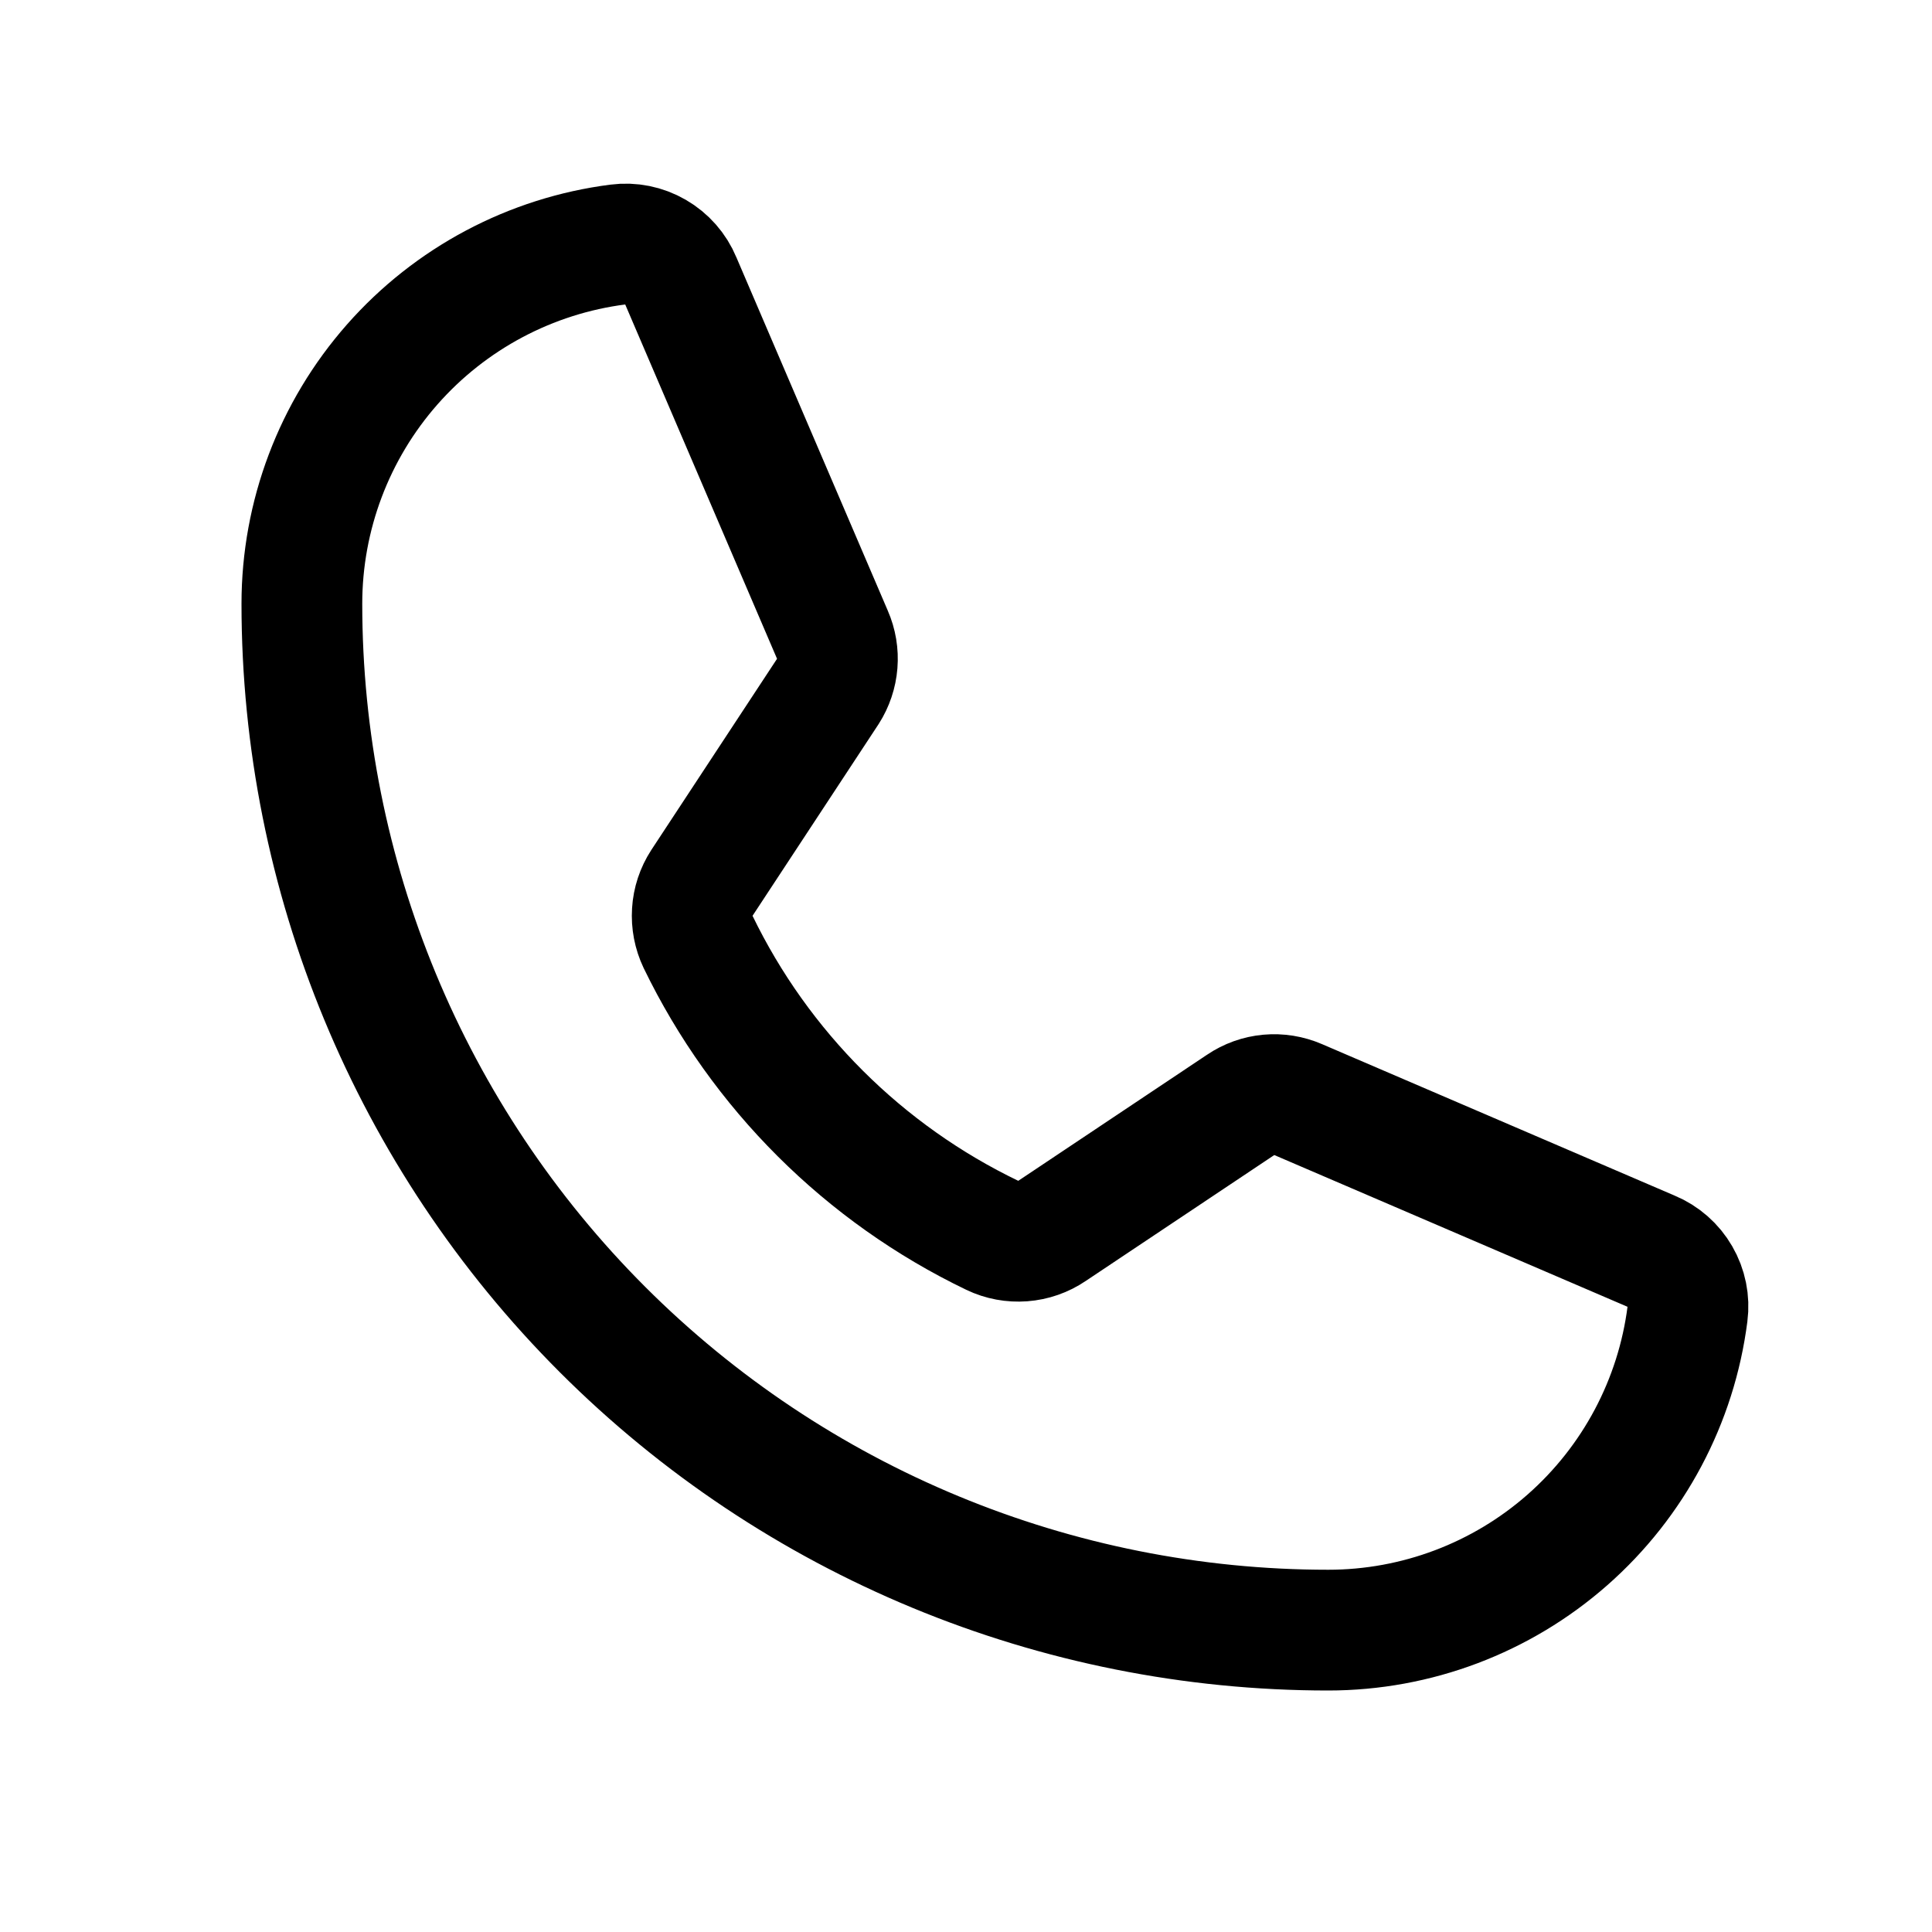
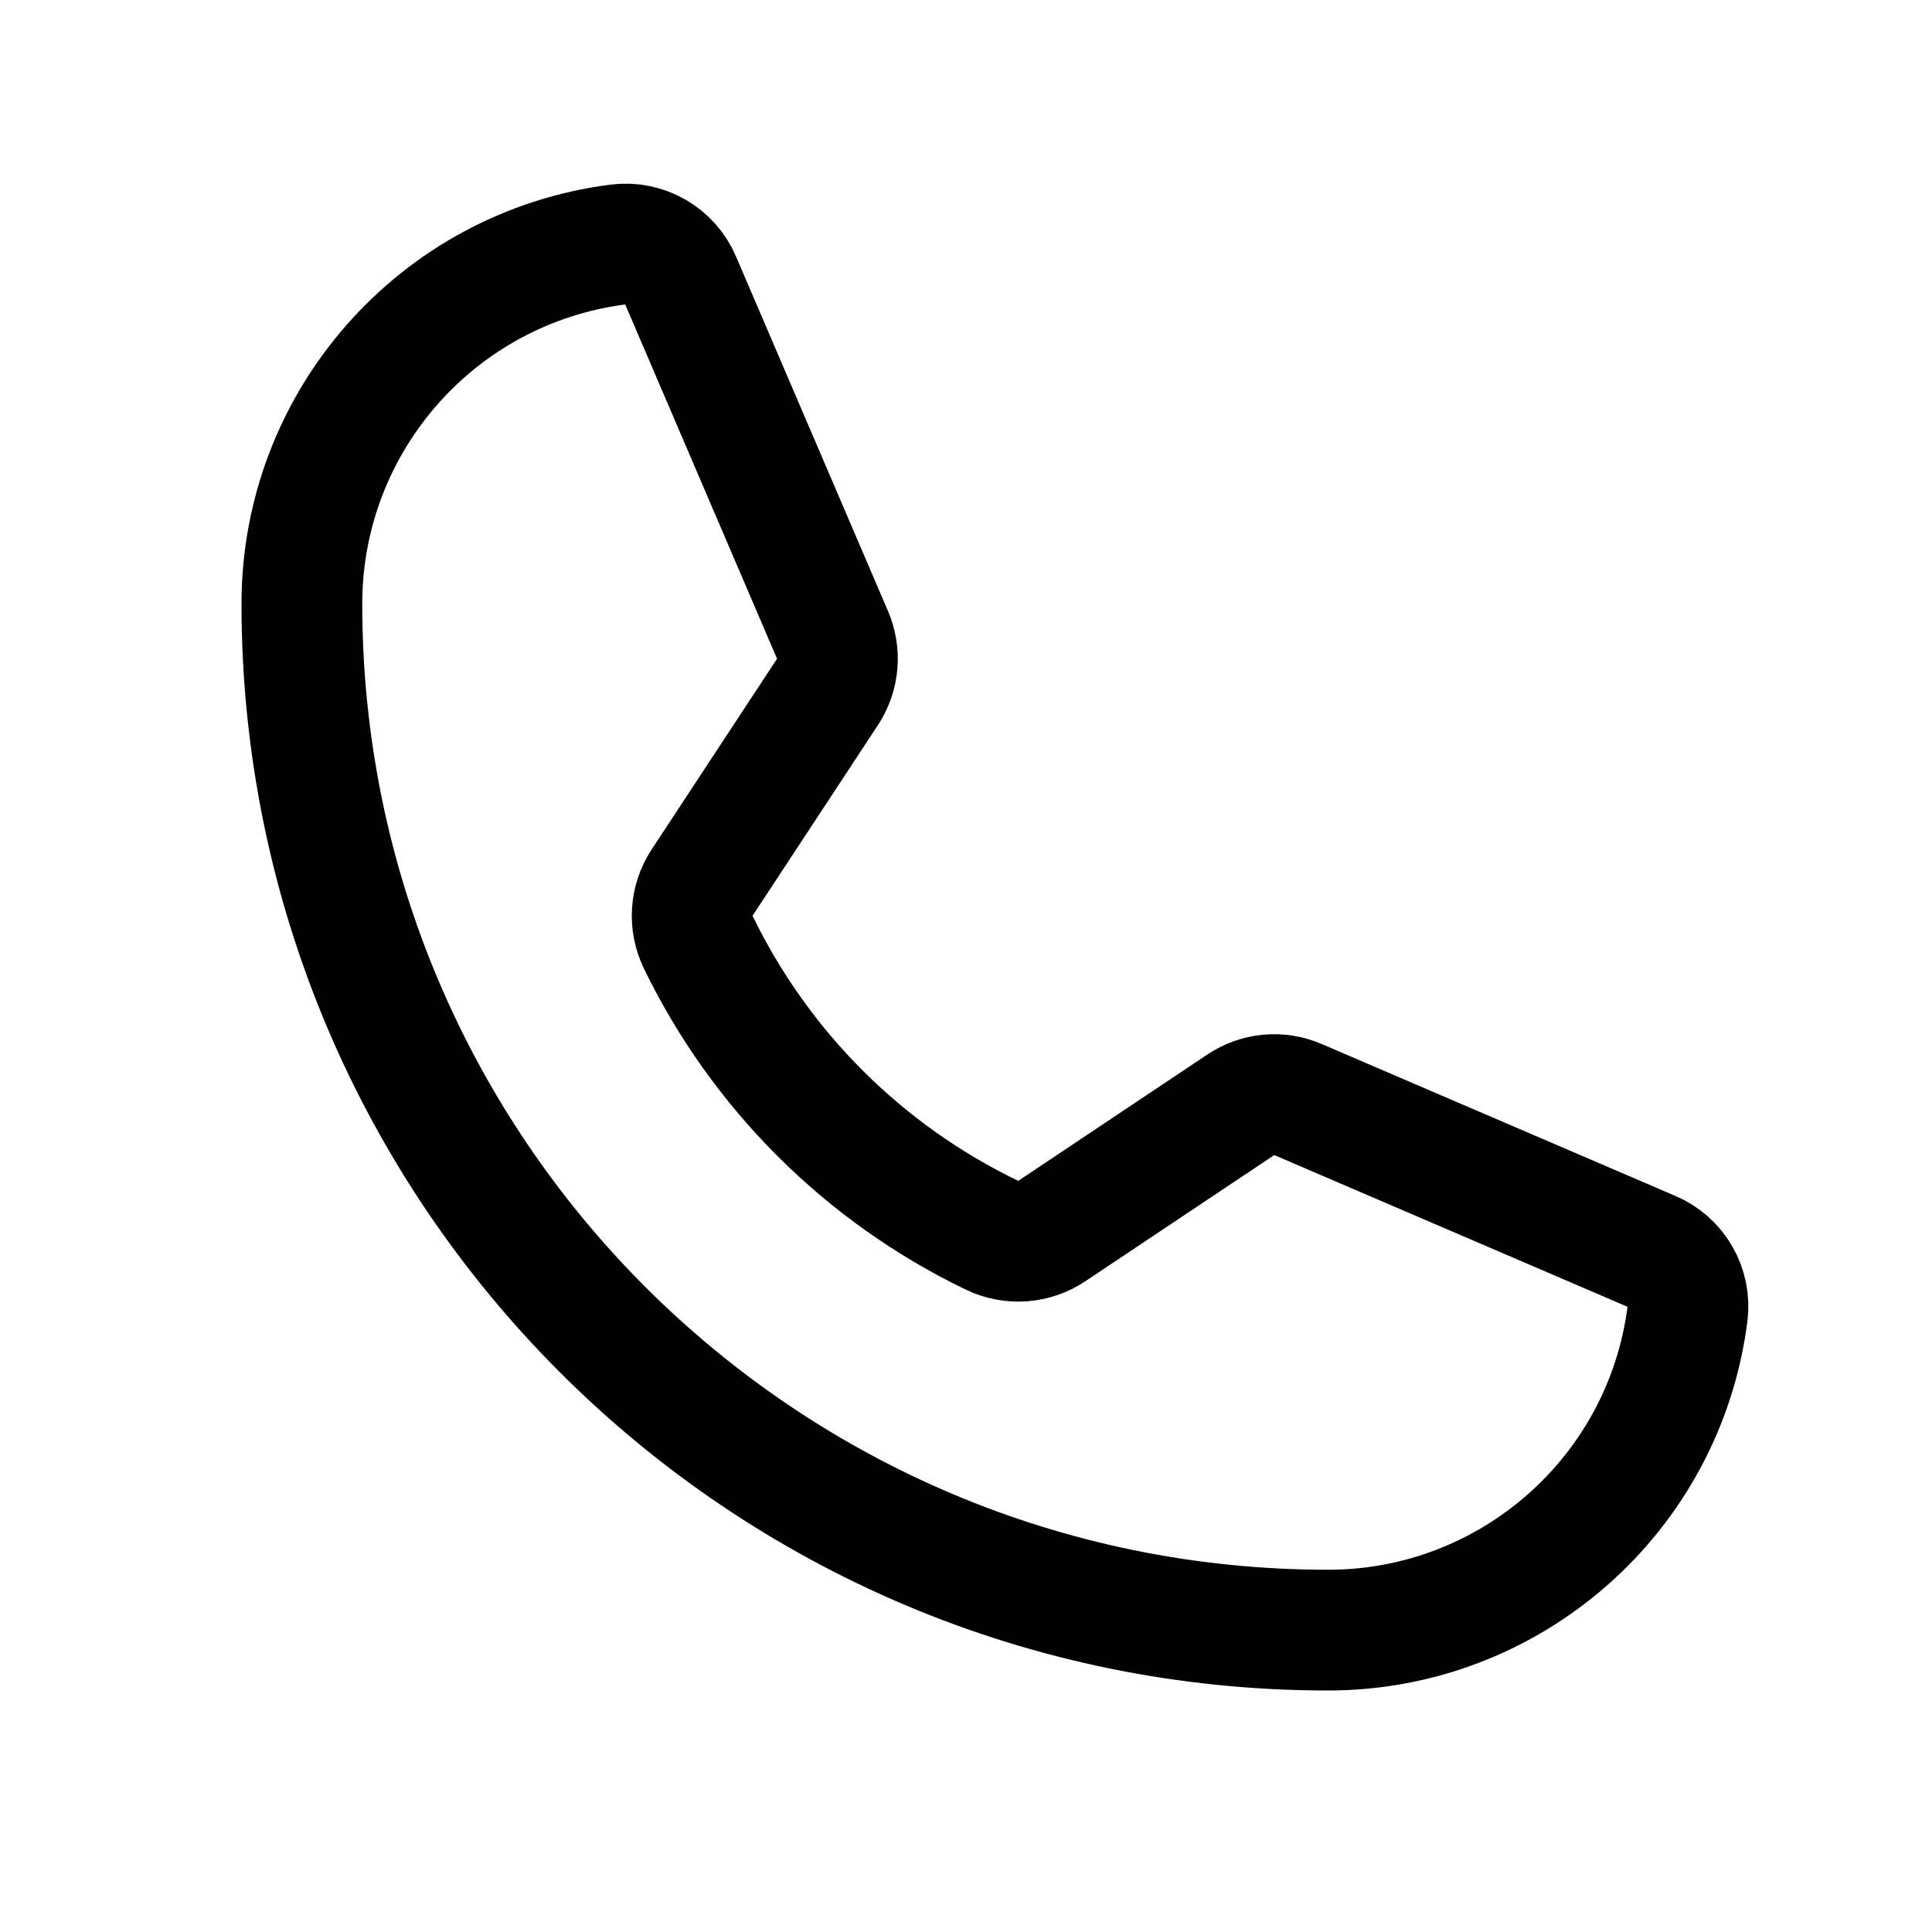
- <svg xmlns="http://www.w3.org/2000/svg" width="32" height="32" viewBox="0 0 32 32" fill="none">
-   <path d="M11.562 15.6C12.591 17.725 14.31 19.439 16.438 20.462C16.594 20.537 16.768 20.569 16.941 20.556C17.114 20.543 17.281 20.485 17.425 20.387L20.55 18.3C20.688 18.206 20.848 18.149 21.014 18.134C21.18 18.119 21.347 18.146 21.5 18.212L27.35 20.725C27.55 20.808 27.717 20.955 27.825 21.142C27.934 21.33 27.978 21.548 27.95 21.762C27.765 23.21 27.058 24.54 25.963 25.504C24.868 26.468 23.459 27 22 27C17.491 27 13.167 25.209 9.979 22.021C6.791 18.833 5 14.509 5 10C5 8.541 5.532 7.132 6.496 6.037C7.46 4.942 8.79 4.235 10.238 4.05C10.452 4.022 10.67 4.066 10.858 4.175C11.045 4.283 11.192 4.45 11.275 4.65L13.787 10.512C13.853 10.663 13.88 10.827 13.867 10.991C13.854 11.154 13.801 11.312 13.713 11.45L11.625 14.625C11.532 14.769 11.477 14.934 11.467 15.104C11.456 15.275 11.489 15.446 11.562 15.6V15.6Z" stroke="black" stroke-width="2" stroke-linecap="round" stroke-linejoin="round" />
+ <svg xmlns="http://www.w3.org/2000/svg" width="24" height="24" fill="currentColor" viewBox="0 0 256 256">
+   <rect width="256" height="256" fill="none" />
+   <path d="M92.5,124.8a83.6,83.6,0,0,0,39,38.9,8,8,0,0,0,7.9-.6l25-16.7a7.9,7.9,0,0,1,7.6-.7l46.8,20.1a7.9,7.9,0,0,1,4.8,8.3A48,48,0,0,1,176,216,136,136,0,0,1,40,80,48,48,0,0,1,81.9,32.4a7.9,7.9,0,0,1,8.3,4.8l20.1,46.9a8,8,0,0,1-.6,7.5L93,117A8,8,0,0,0,92.5,124.8Z" fill="none" stroke="currentColor" stroke-linecap="round" stroke-linejoin="round" stroke-width="16" />
</svg>
